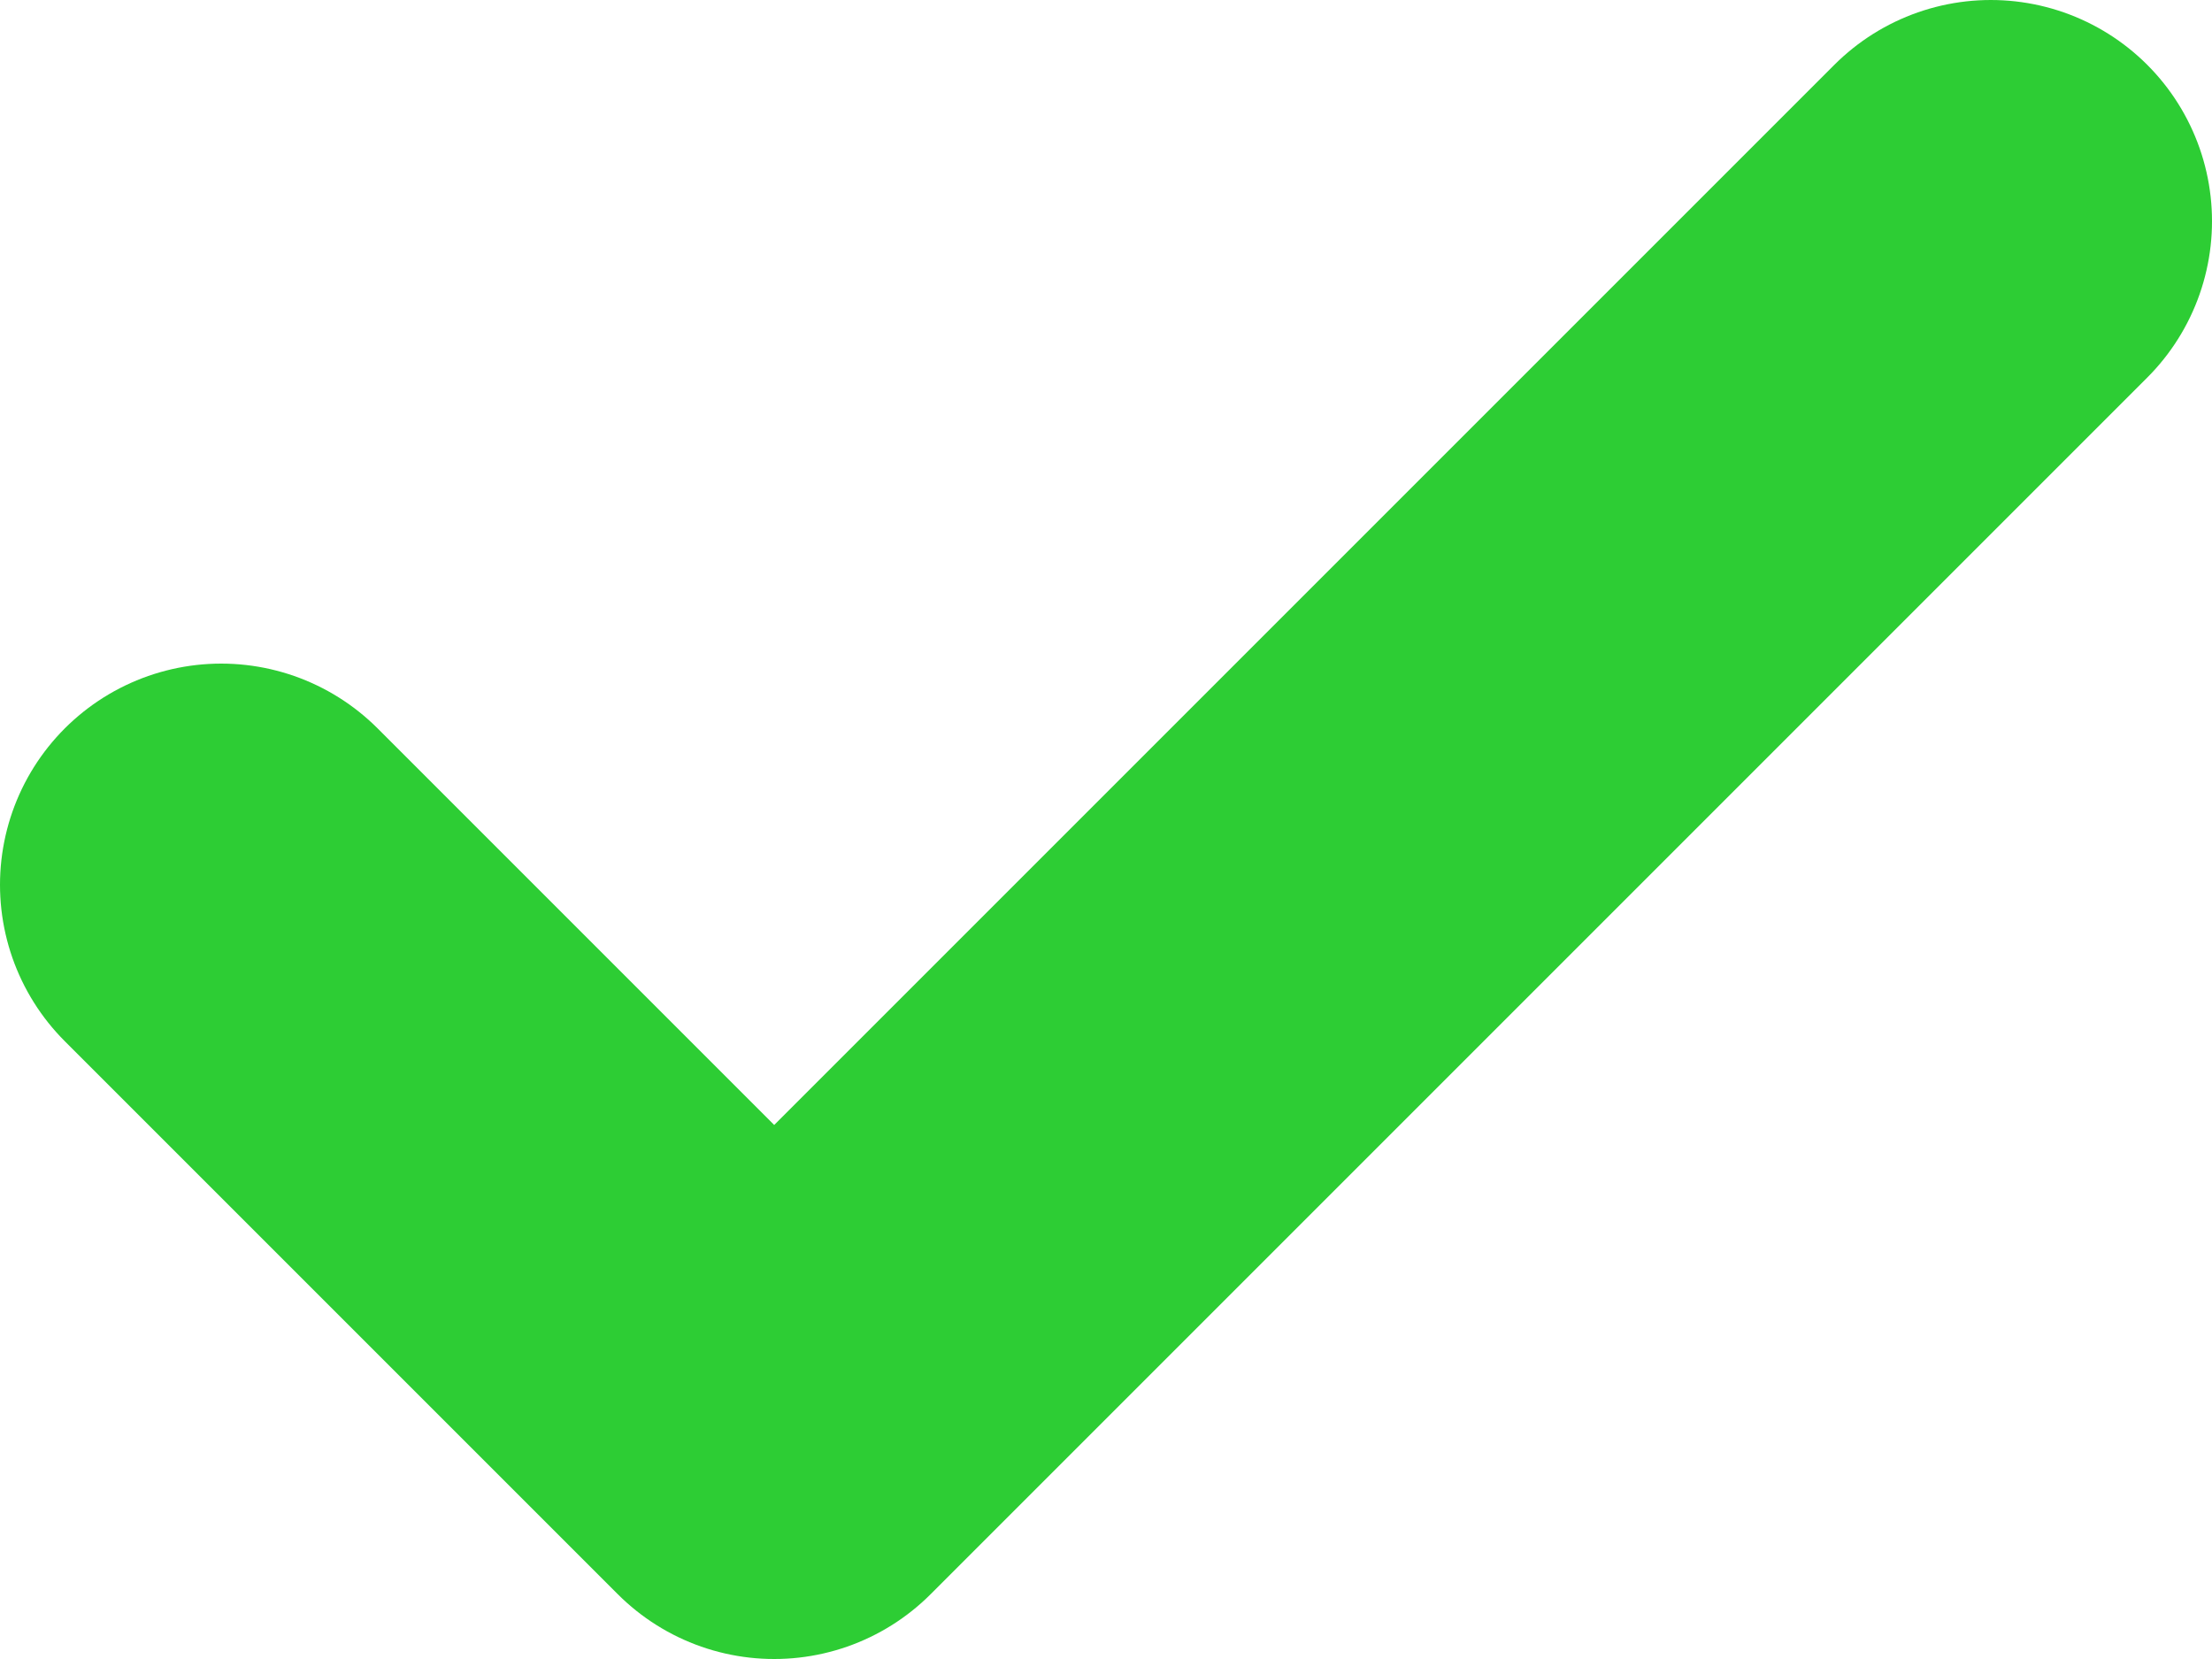
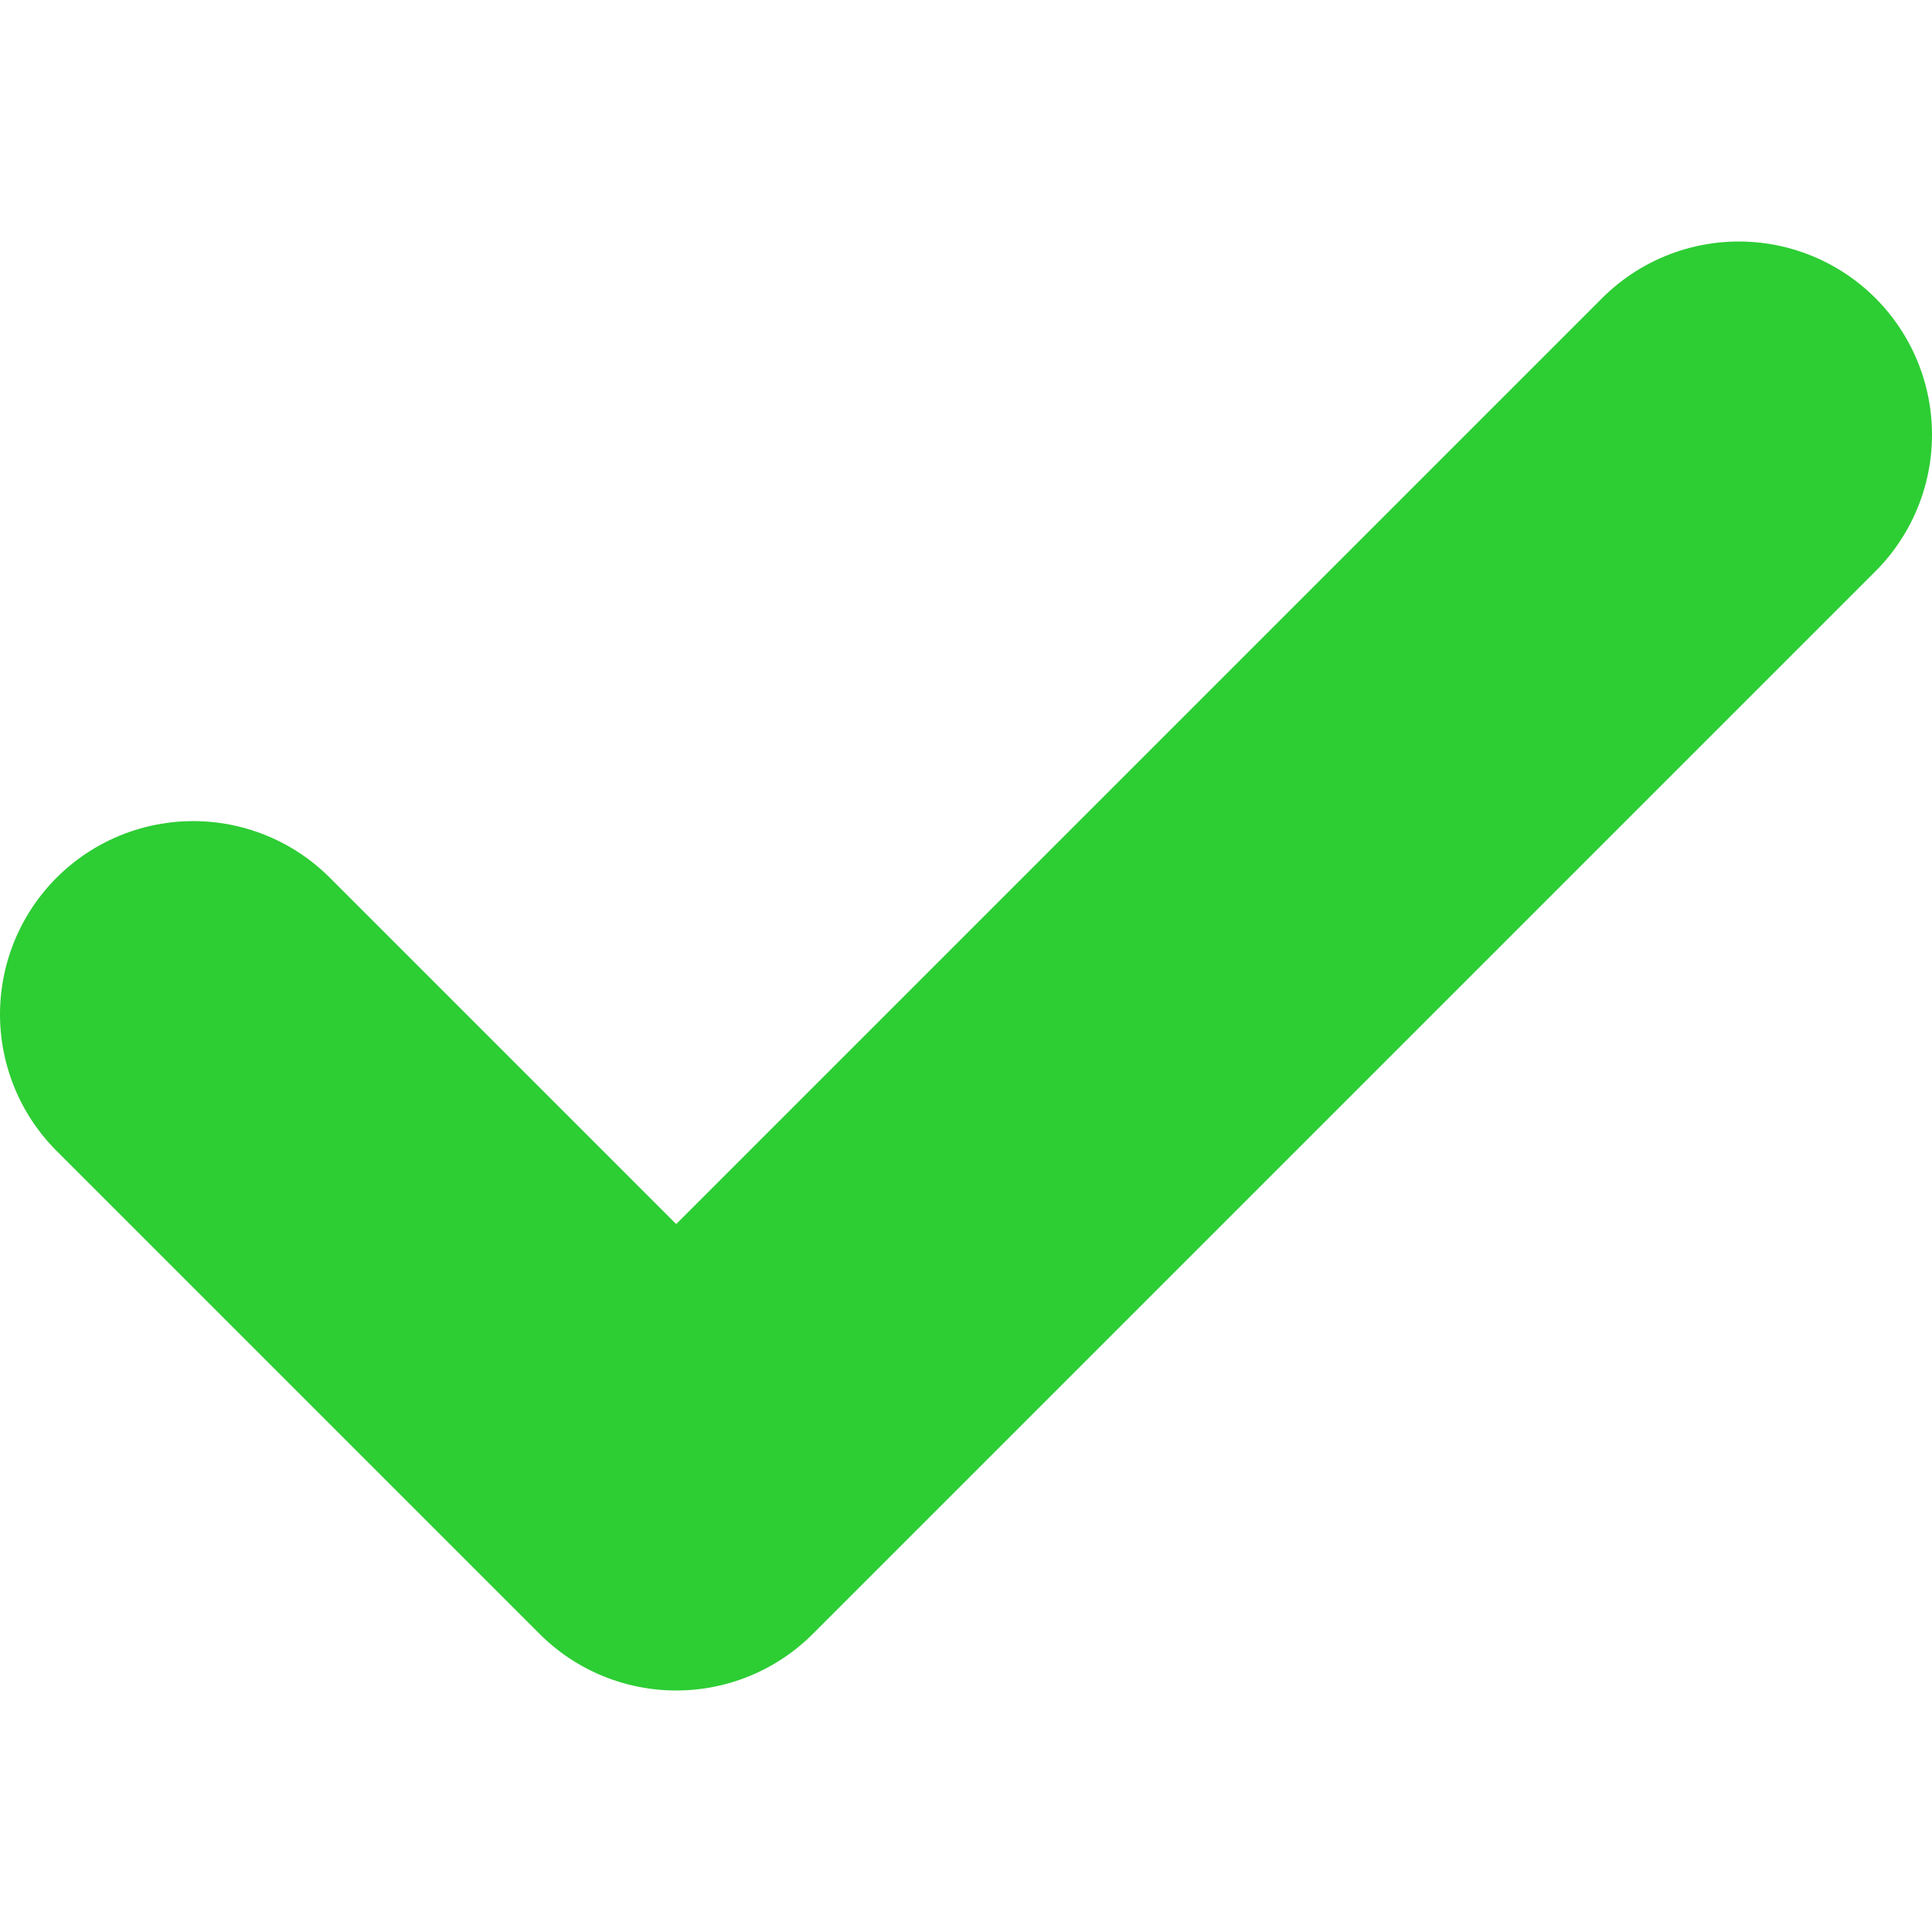
- <svg xmlns="http://www.w3.org/2000/svg" width="20" height="15" viewBox="0 0 20 15" fill="none">
+ <svg xmlns="http://www.w3.org/2000/svg" width="15" height="15" viewBox="0 0 20 15" fill="none">
  <path d="M18 2L7 13L2 8" stroke="#2DCD34" stroke-width="4" stroke-linecap="round" stroke-linejoin="round" />
</svg>
